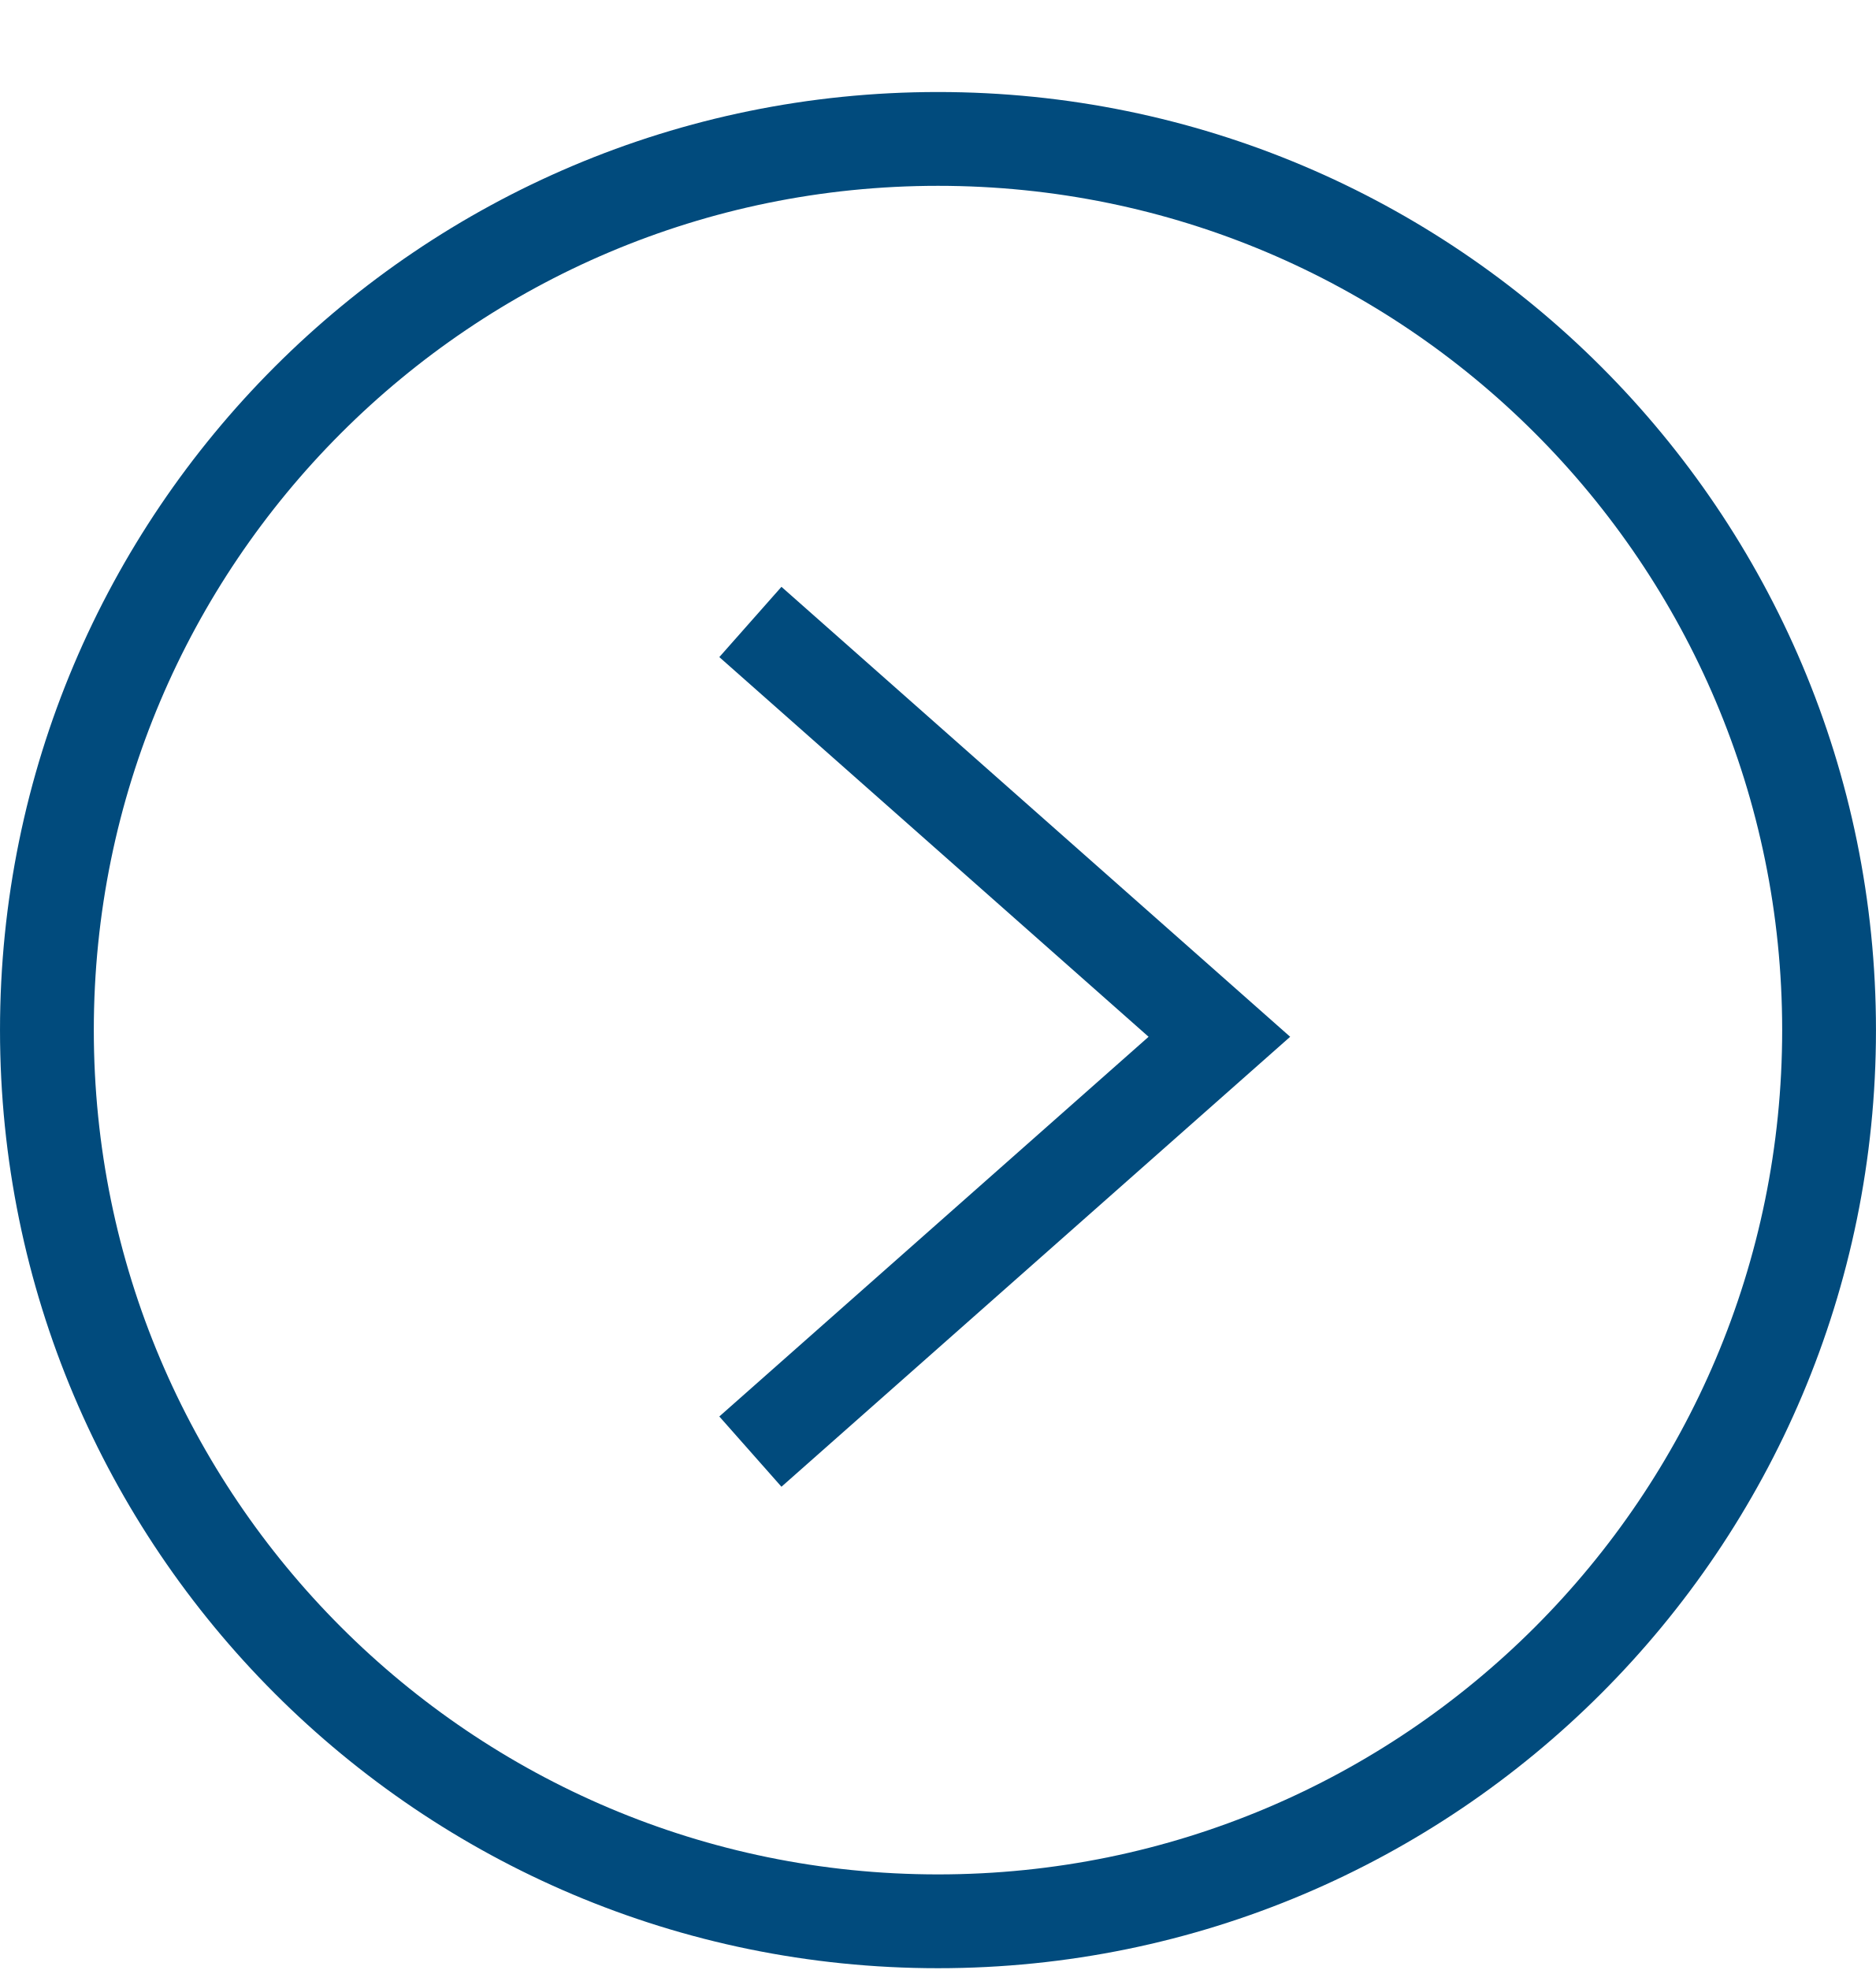
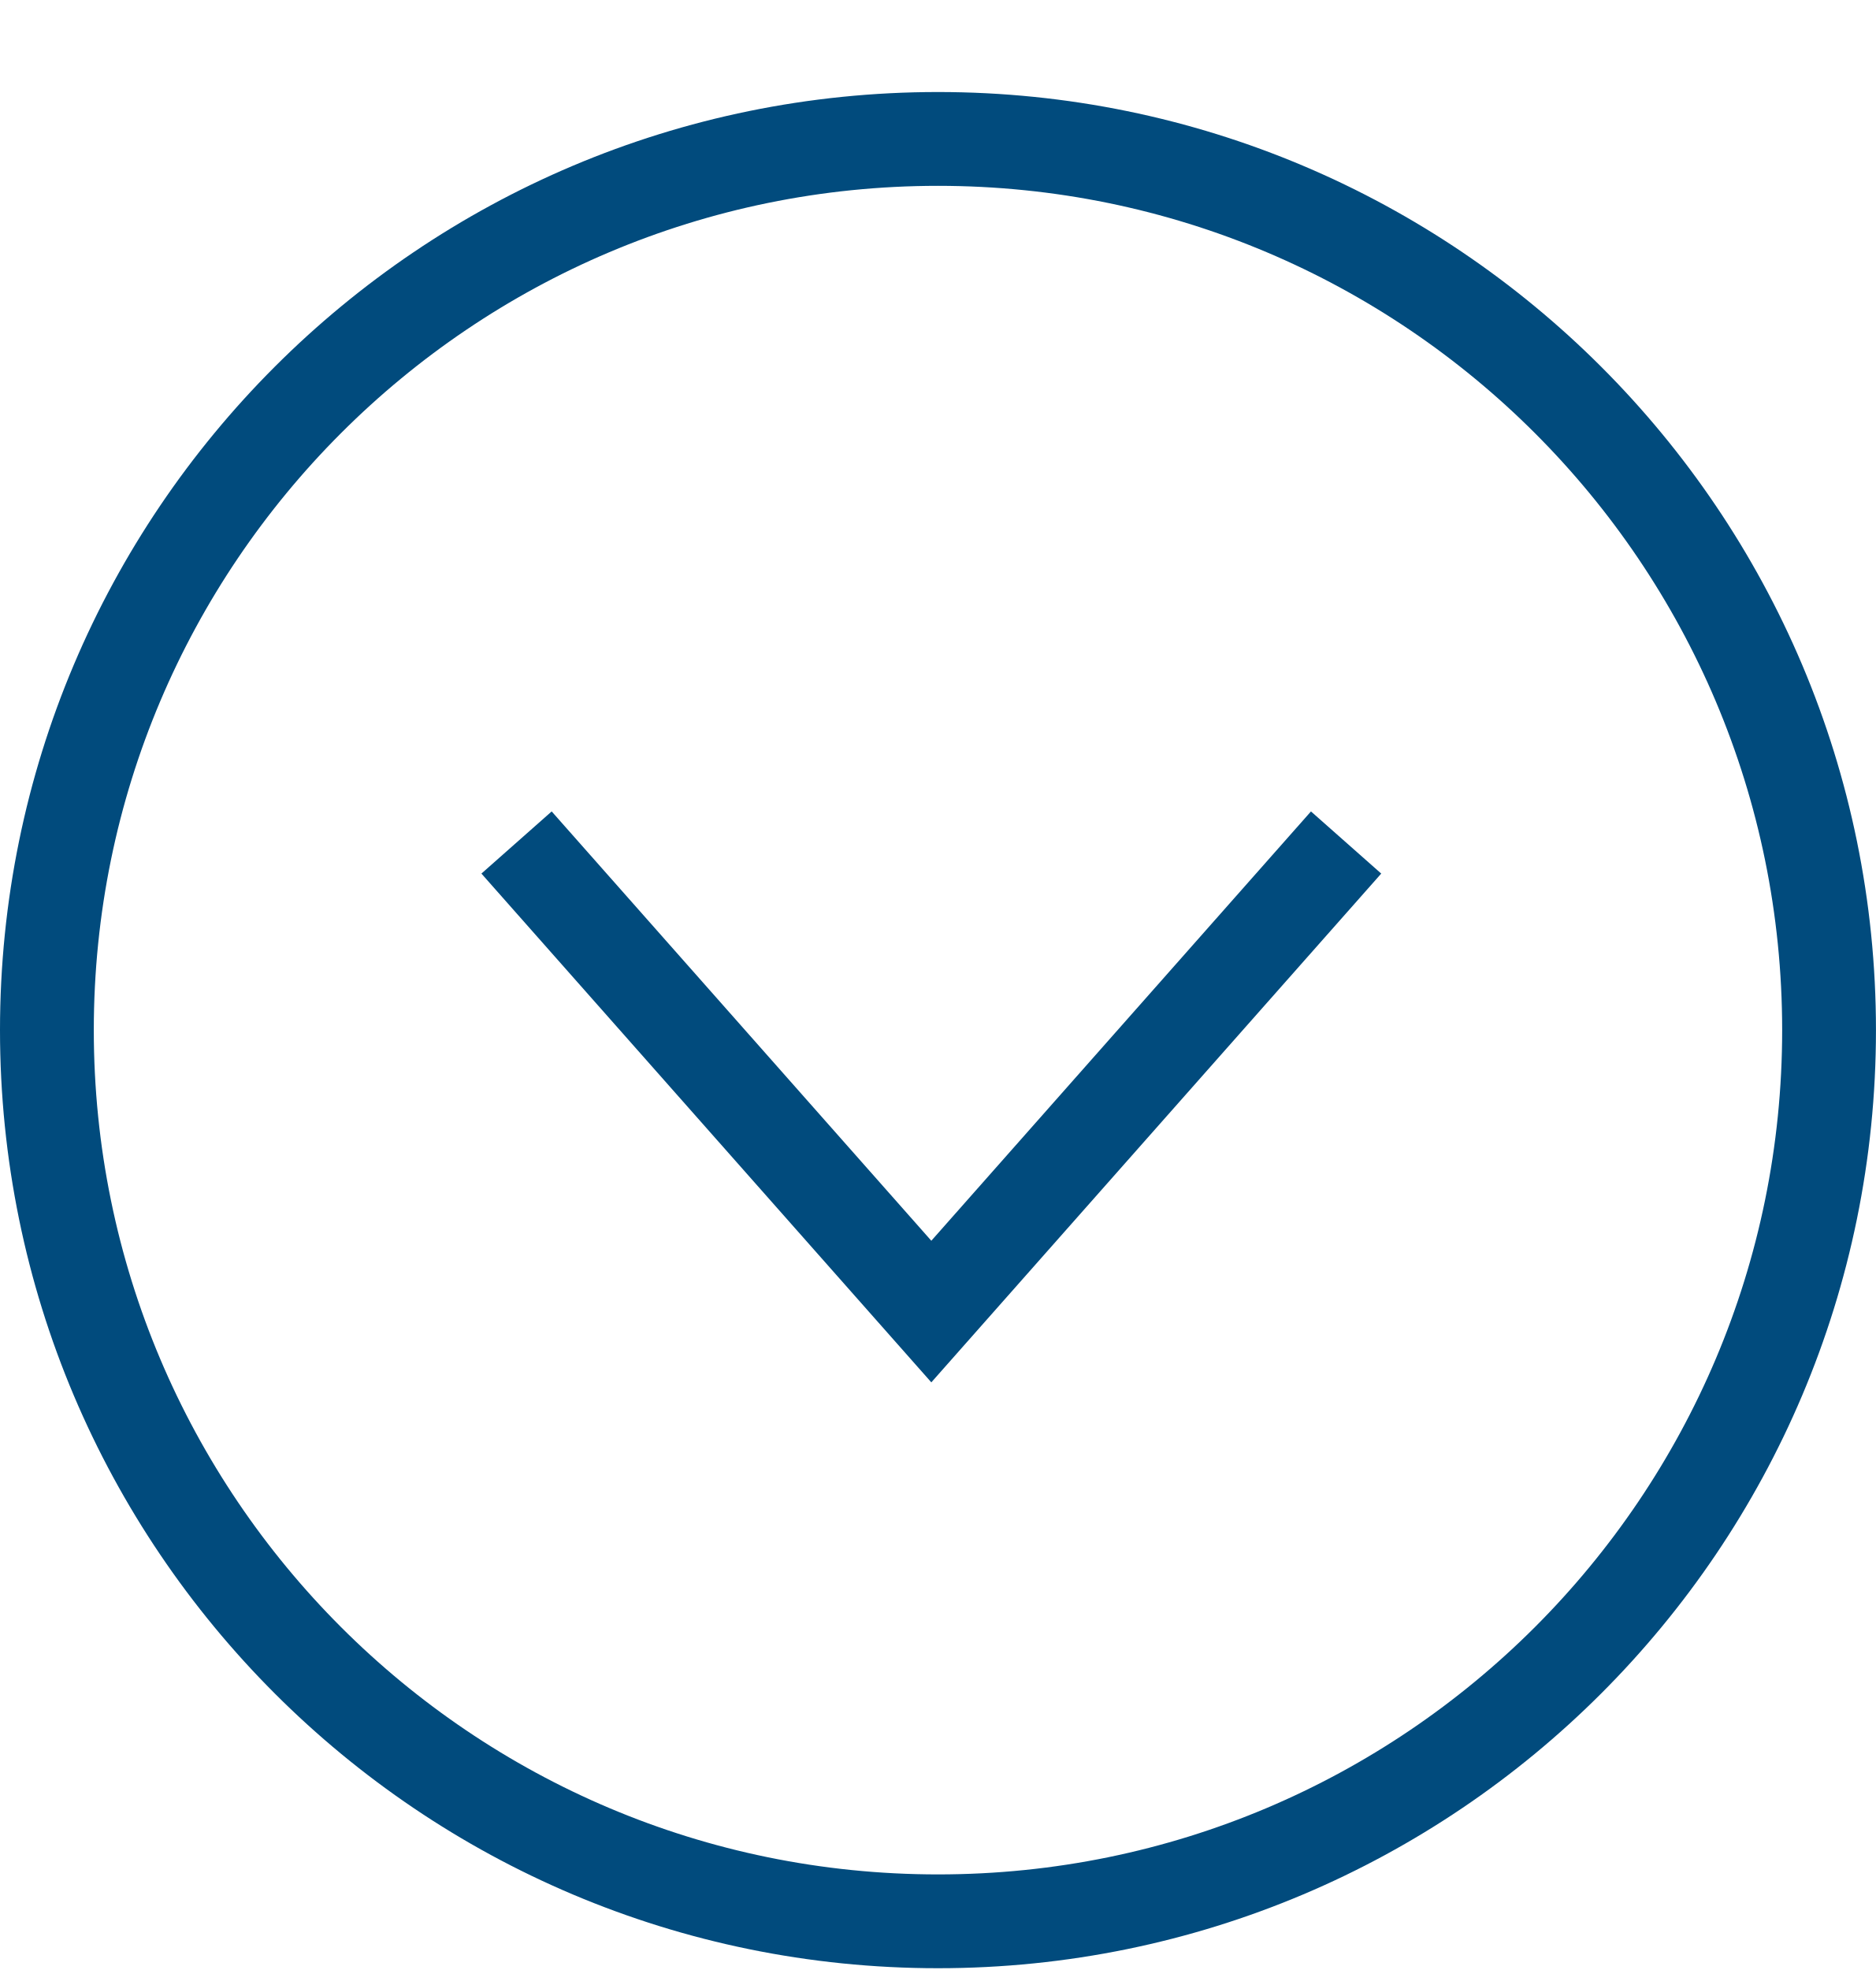
<svg xmlns="http://www.w3.org/2000/svg" width="20" height="21" viewBox="0 0 20 21" fill="none">
-   <circle cx="10" cy="10.981" r="9.5" transform="rotate(-90 10 10.9809)" stroke="#014B7D" />
-   <path d="M8 15.474L13 11.052L8 6.63" stroke="#014B7D" />
+   <circle cx="10" cy="10.981" r="9.5" stroke="#014B7D" />
+   <path d="M5.507 8.981L9.929 13.981L14.351 8.981" stroke="#014B7D" />
</svg>
